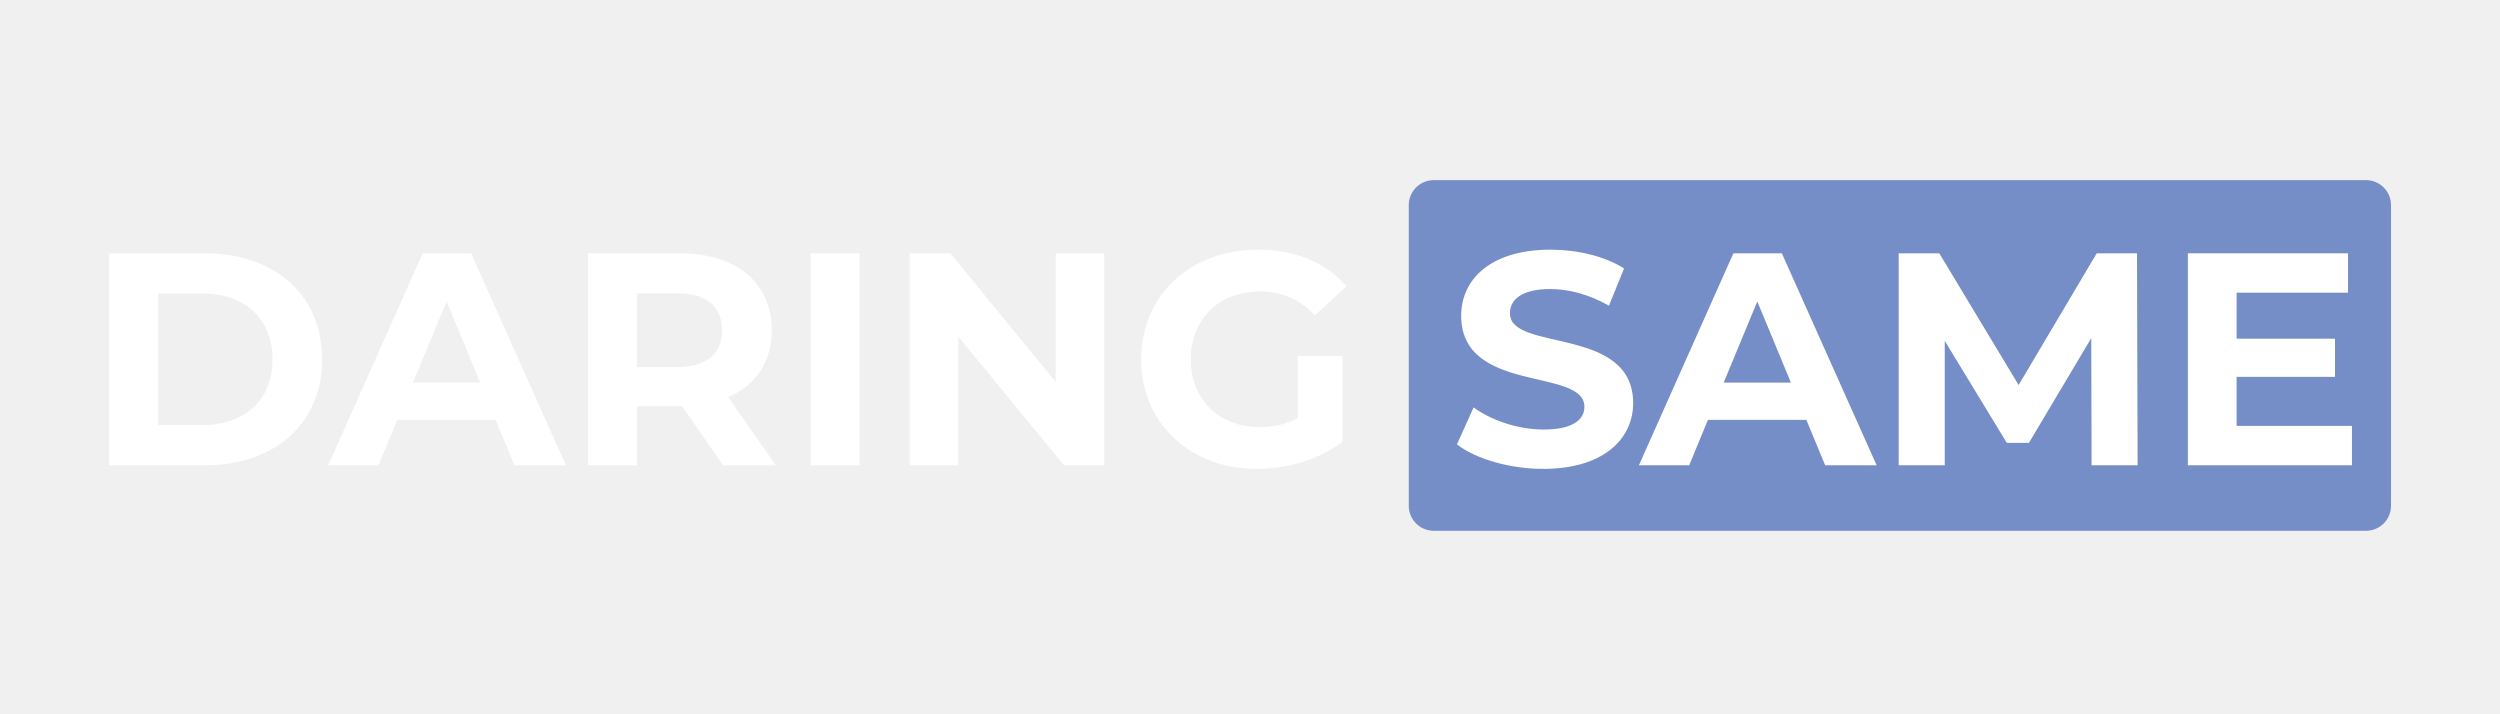
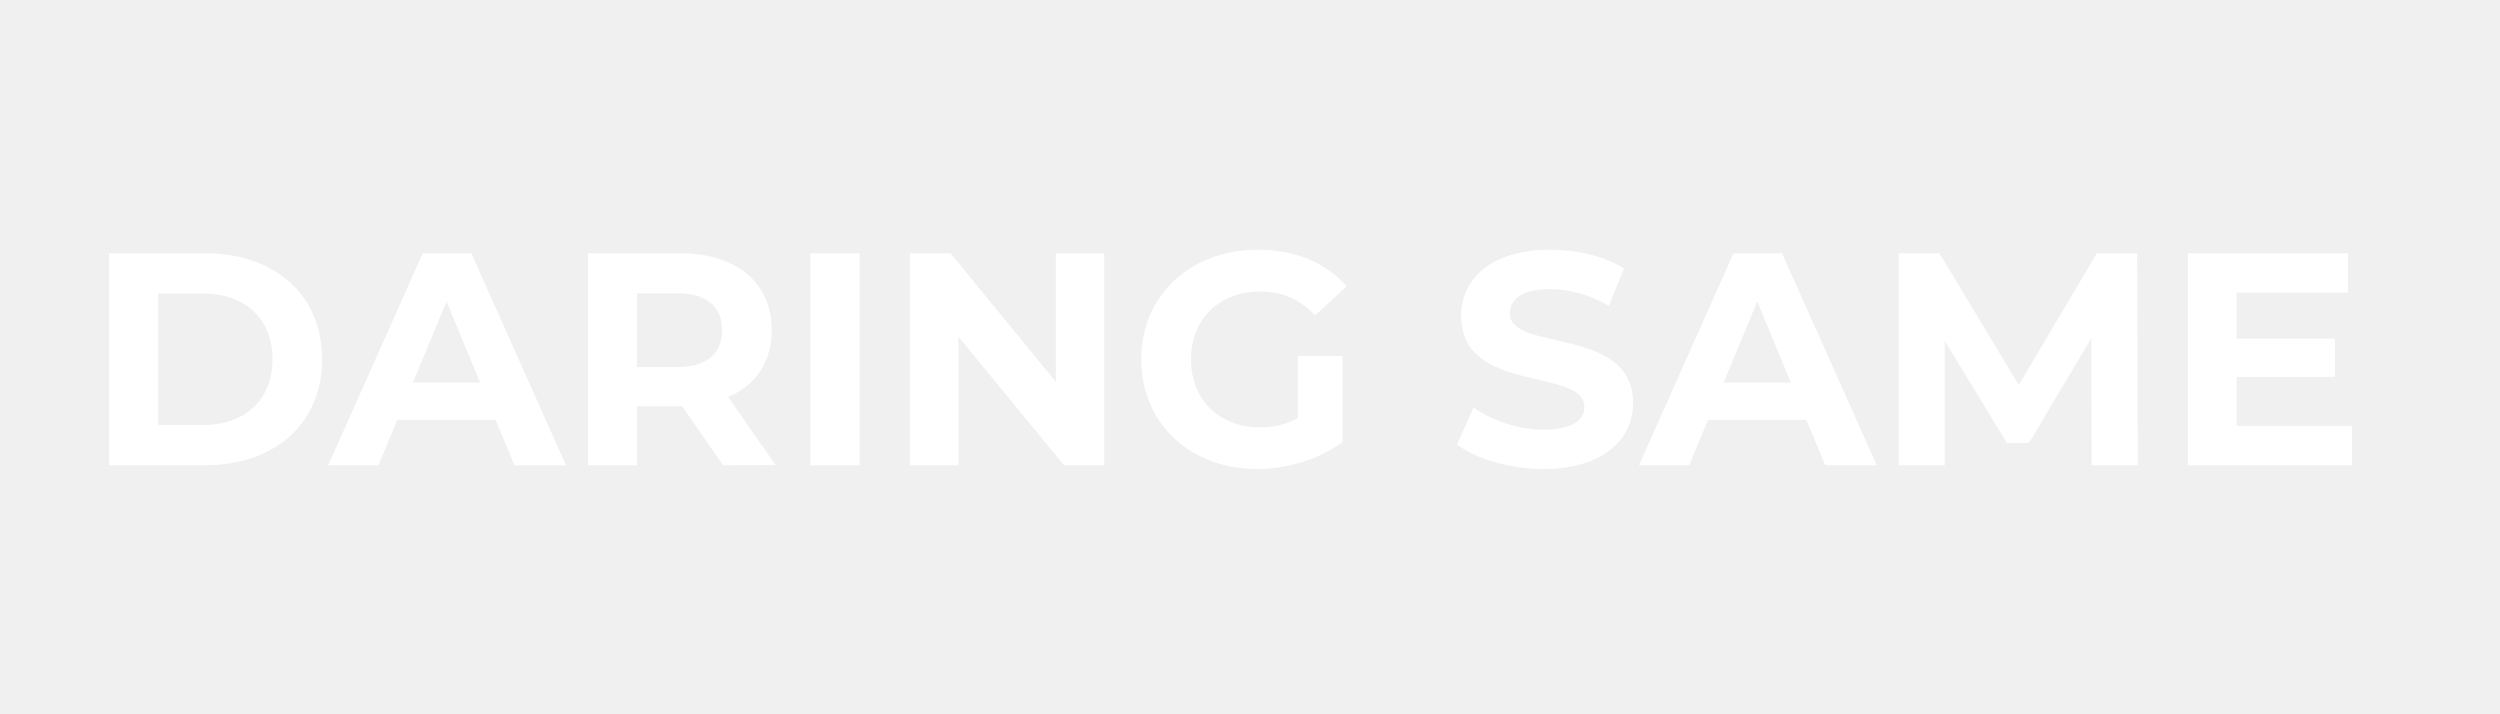
- <svg xmlns="http://www.w3.org/2000/svg" version="1.1" viewBox="0 0 2000 571.1">
-   <defs>
-     <style>
-       .cls-1 {
-         fill: #768ec8;
-       }
- 
-       .cls-2 {
-         fill: #fff;
-       }
-     </style>
-   </defs>
-   <g>
-     <g id="Layer_2">
-       <rect class="cls-1" x="1127" y="144.11" width="785.82" height="280.52" rx="20" ry="20" />
-     </g>
-     <g id="Layer_1">
-       <path class="cls-2" d="M87.19,202.65h77.03c55.47,0,93.5,33.43,93.5,84.78s-38.03,84.78-93.5,84.78h-77.03v-169.56ZM162.28,339.99c33.67,0,55.71-20.1,55.71-52.56s-22.04-52.56-55.71-52.56h-35.85v105.12h35.85Z" />
-       <path class="cls-2" d="M396.51,335.87h-78.72l-15.02,36.33h-40.21l75.57-169.56h38.76l75.82,169.56h-41.18l-15.02-36.33ZM384.15,306.08l-26.89-64.92-26.89,64.92h53.77Z" />
-       <path class="cls-2" d="M578.42,372.21l-32.7-47.23h-36.09v47.23h-39.24v-169.56h73.39c45.3,0,73.64,23.5,73.64,61.52,0,25.43-12.84,44.09-34.88,53.53l38.03,54.5h-42.15ZM541.6,234.62h-31.97v59.1h31.97c23.98,0,36.09-11.14,36.09-29.55s-12.11-29.55-36.09-29.55Z" />
-       <path class="cls-2" d="M648.42,202.65h39.24v169.56h-39.24v-169.56Z" />
-       <path class="cls-2" d="M883.37,202.65v169.56h-32.22l-84.54-102.94v102.94h-38.76v-169.56h32.46l84.29,102.94v-102.94h38.76Z" />
-       <path class="cls-2" d="M1038.15,284.76h35.85v68.79c-18.65,14.05-44.33,21.56-68.55,21.56-53.29,0-92.53-36.58-92.53-87.69s39.24-87.68,93.26-87.68c29.79,0,54.5,10.17,70.97,29.31l-25.19,23.25c-12.35-13.08-26.64-19.14-43.84-19.14-32.94,0-55.47,22.04-55.47,54.26s22.53,54.26,54.98,54.26c10.66,0,20.59-1.94,30.52-7.27v-49.66Z" />
-       <path class="cls-2" d="M1165.56,355.49l13.32-29.55c14.29,10.42,35.61,17.68,55.95,17.68,23.25,0,32.7-7.75,32.7-18.17,0-31.73-98.58-9.93-98.58-72.91,0-28.82,23.25-52.8,71.45-52.8,21.32,0,43.12,5.09,58.86,15.02l-12.11,29.79c-15.74-8.96-31.97-13.32-46.99-13.32-23.25,0-32.22,8.72-32.22,19.38,0,31.25,98.58,9.69,98.58,71.94,0,28.34-23.5,52.56-71.94,52.56-26.89,0-54.02-7.99-69.03-19.62Z" />
-       <path class="cls-2" d="M1445.09,335.87h-78.72l-15.02,36.33h-40.21l75.57-169.56h38.76l75.82,169.56h-41.18l-15.02-36.33ZM1432.73,306.08l-26.89-64.92-26.89,64.92h53.77Z" />
-       <path class="cls-2" d="M1673.26,372.21l-.24-101.73-49.9,83.81h-17.68l-49.65-81.63v99.55h-36.82v-169.56h32.46l63.46,105.37,62.49-105.37h32.22l.48,169.56h-36.82Z" />
-       <path class="cls-2" d="M1881.57,340.72v31.49h-131.28v-169.56h128.13v31.49h-89.14v36.82h78.72v30.52h-78.72v39.24h92.29Z" />
-     </g>
+ <svg xmlns="http://www.w3.org/2000/svg" version="1.1" id="Layer_1" x="0px" y="0px" viewBox="0 0 2000 571.1" style="enable-background:new 0 0 2000 571.1;" xml:space="preserve">
+   <style type="text/css">
+ 	.st0{fill:#FFFFFF;}
+ </style>
+   <g id="Layer_1_00000175297073460518124740000006038104175186567574_">
+     <path class="st0" d="M87.2,202.6h77c55.5,0,93.5,33.4,93.5,84.8s-38,84.8-93.5,84.8h-77V202.6z M162.3,340   c33.7,0,55.7-20.1,55.7-52.6s-22-52.6-55.7-52.6h-35.8V340H162.3z" />
+     <path class="st0" d="M396.5,335.9h-78.7l-15,36.3h-40.2l75.6-169.6h38.8l75.8,169.6h-41.2L396.5,335.9L396.5,335.9z M384.1,306.1   l-26.9-64.9l-26.9,64.9H384.1L384.1,306.1z" />
+     <path class="st0" d="M578.4,372.2L545.7,325h-36.1v47.2h-39.2V202.6h73.4c45.3,0,73.6,23.5,73.6,61.5c0,25.4-12.8,44.1-34.9,53.5   l38,54.5L578.4,372.2L578.4,372.2z M541.6,234.6h-32v59.1h32c24,0,36.1-11.1,36.1-29.5S565.6,234.6,541.6,234.6L541.6,234.6z" />
+     <path class="st0" d="M648.4,202.6h39.2v169.6h-39.2V202.6z" />
+     <path class="st0" d="M883.4,202.6v169.6h-32.2l-84.5-102.9v102.9h-38.8V202.6h32.5l84.3,102.9V202.6H883.4L883.4,202.6z" />
+     <path class="st0" d="M1038.2,284.8h35.8v68.8c-18.7,14-44.3,21.6-68.5,21.6c-53.3,0-92.5-36.6-92.5-87.7s39.2-87.7,93.3-87.7   c29.8,0,54.5,10.2,71,29.3l-25.2,23.2c-12.3-13.1-26.6-19.1-43.8-19.1c-32.9,0-55.5,22-55.5,54.3s22.5,54.3,55,54.3   c10.7,0,20.6-1.9,30.5-7.3V284.8L1038.2,284.8z" />
+     <path class="st0" d="M1165.6,355.5l13.3-29.5c14.3,10.4,35.6,17.7,55.9,17.7c23.2,0,32.7-7.8,32.7-18.2c0-31.7-98.6-9.9-98.6-72.9   c0-28.8,23.2-52.8,71.4-52.8c21.3,0,43.1,5.1,58.9,15l-12.1,29.8c-15.7-9-32-13.3-47-13.3c-23.2,0-32.2,8.7-32.2,19.4   c0,31.3,98.6,9.7,98.6,71.9c0,28.3-23.5,52.6-71.9,52.6C1207.7,375.1,1180.6,367.1,1165.6,355.5L1165.6,355.5z" />
+     <path class="st0" d="M1445.1,335.9h-78.7l-15,36.3h-40.2l75.6-169.6h38.8l75.8,169.6h-41.2L1445.1,335.9L1445.1,335.9z    M1432.7,306.1l-26.9-64.9l-26.9,64.9H1432.7L1432.7,306.1z" />
+     <path class="st0" d="M1673.3,372.2l-0.2-101.7l-49.9,83.8h-17.7l-49.7-81.6v99.5H1519V202.6h32.5l63.5,105.4l62.5-105.4h32.2   l0.5,169.6L1673.3,372.2L1673.3,372.2z" />
+     <path class="st0" d="M1881.6,340.7v31.5h-131.3V202.6h128.1v31.5h-89.1V271h78.7v30.5h-78.7v39.2L1881.6,340.7L1881.6,340.7z" />
  </g>
</svg>
